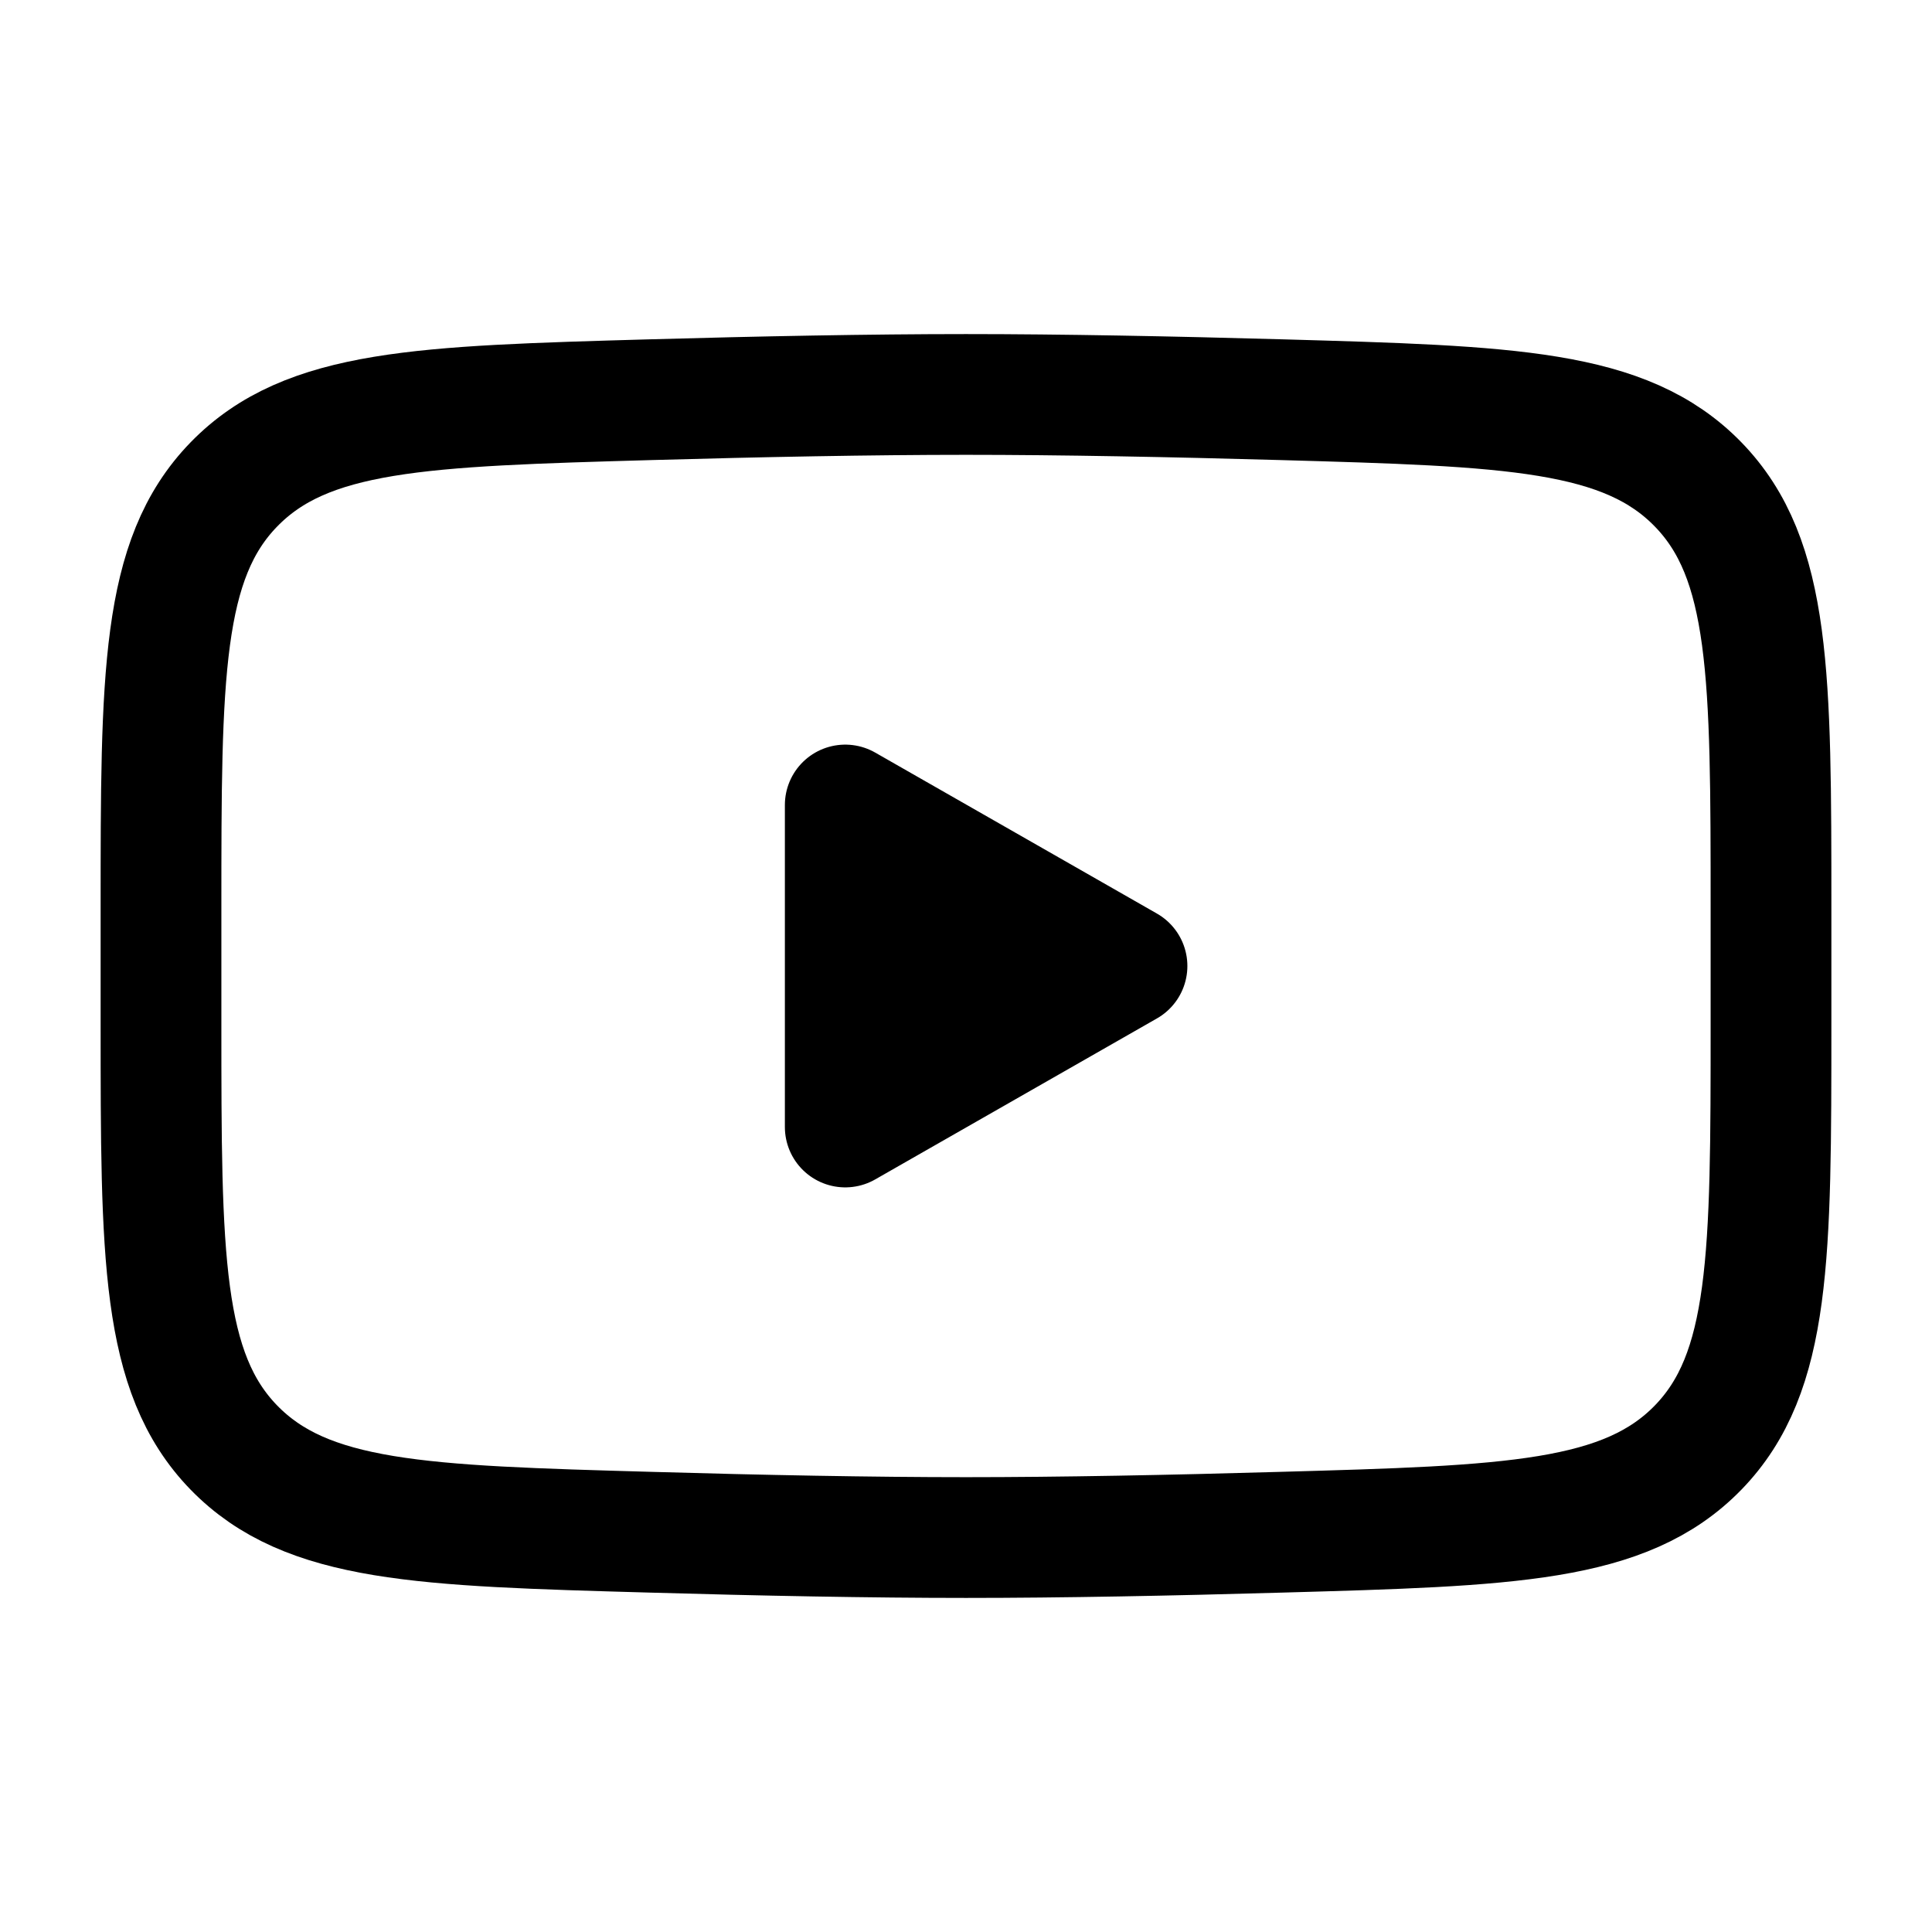
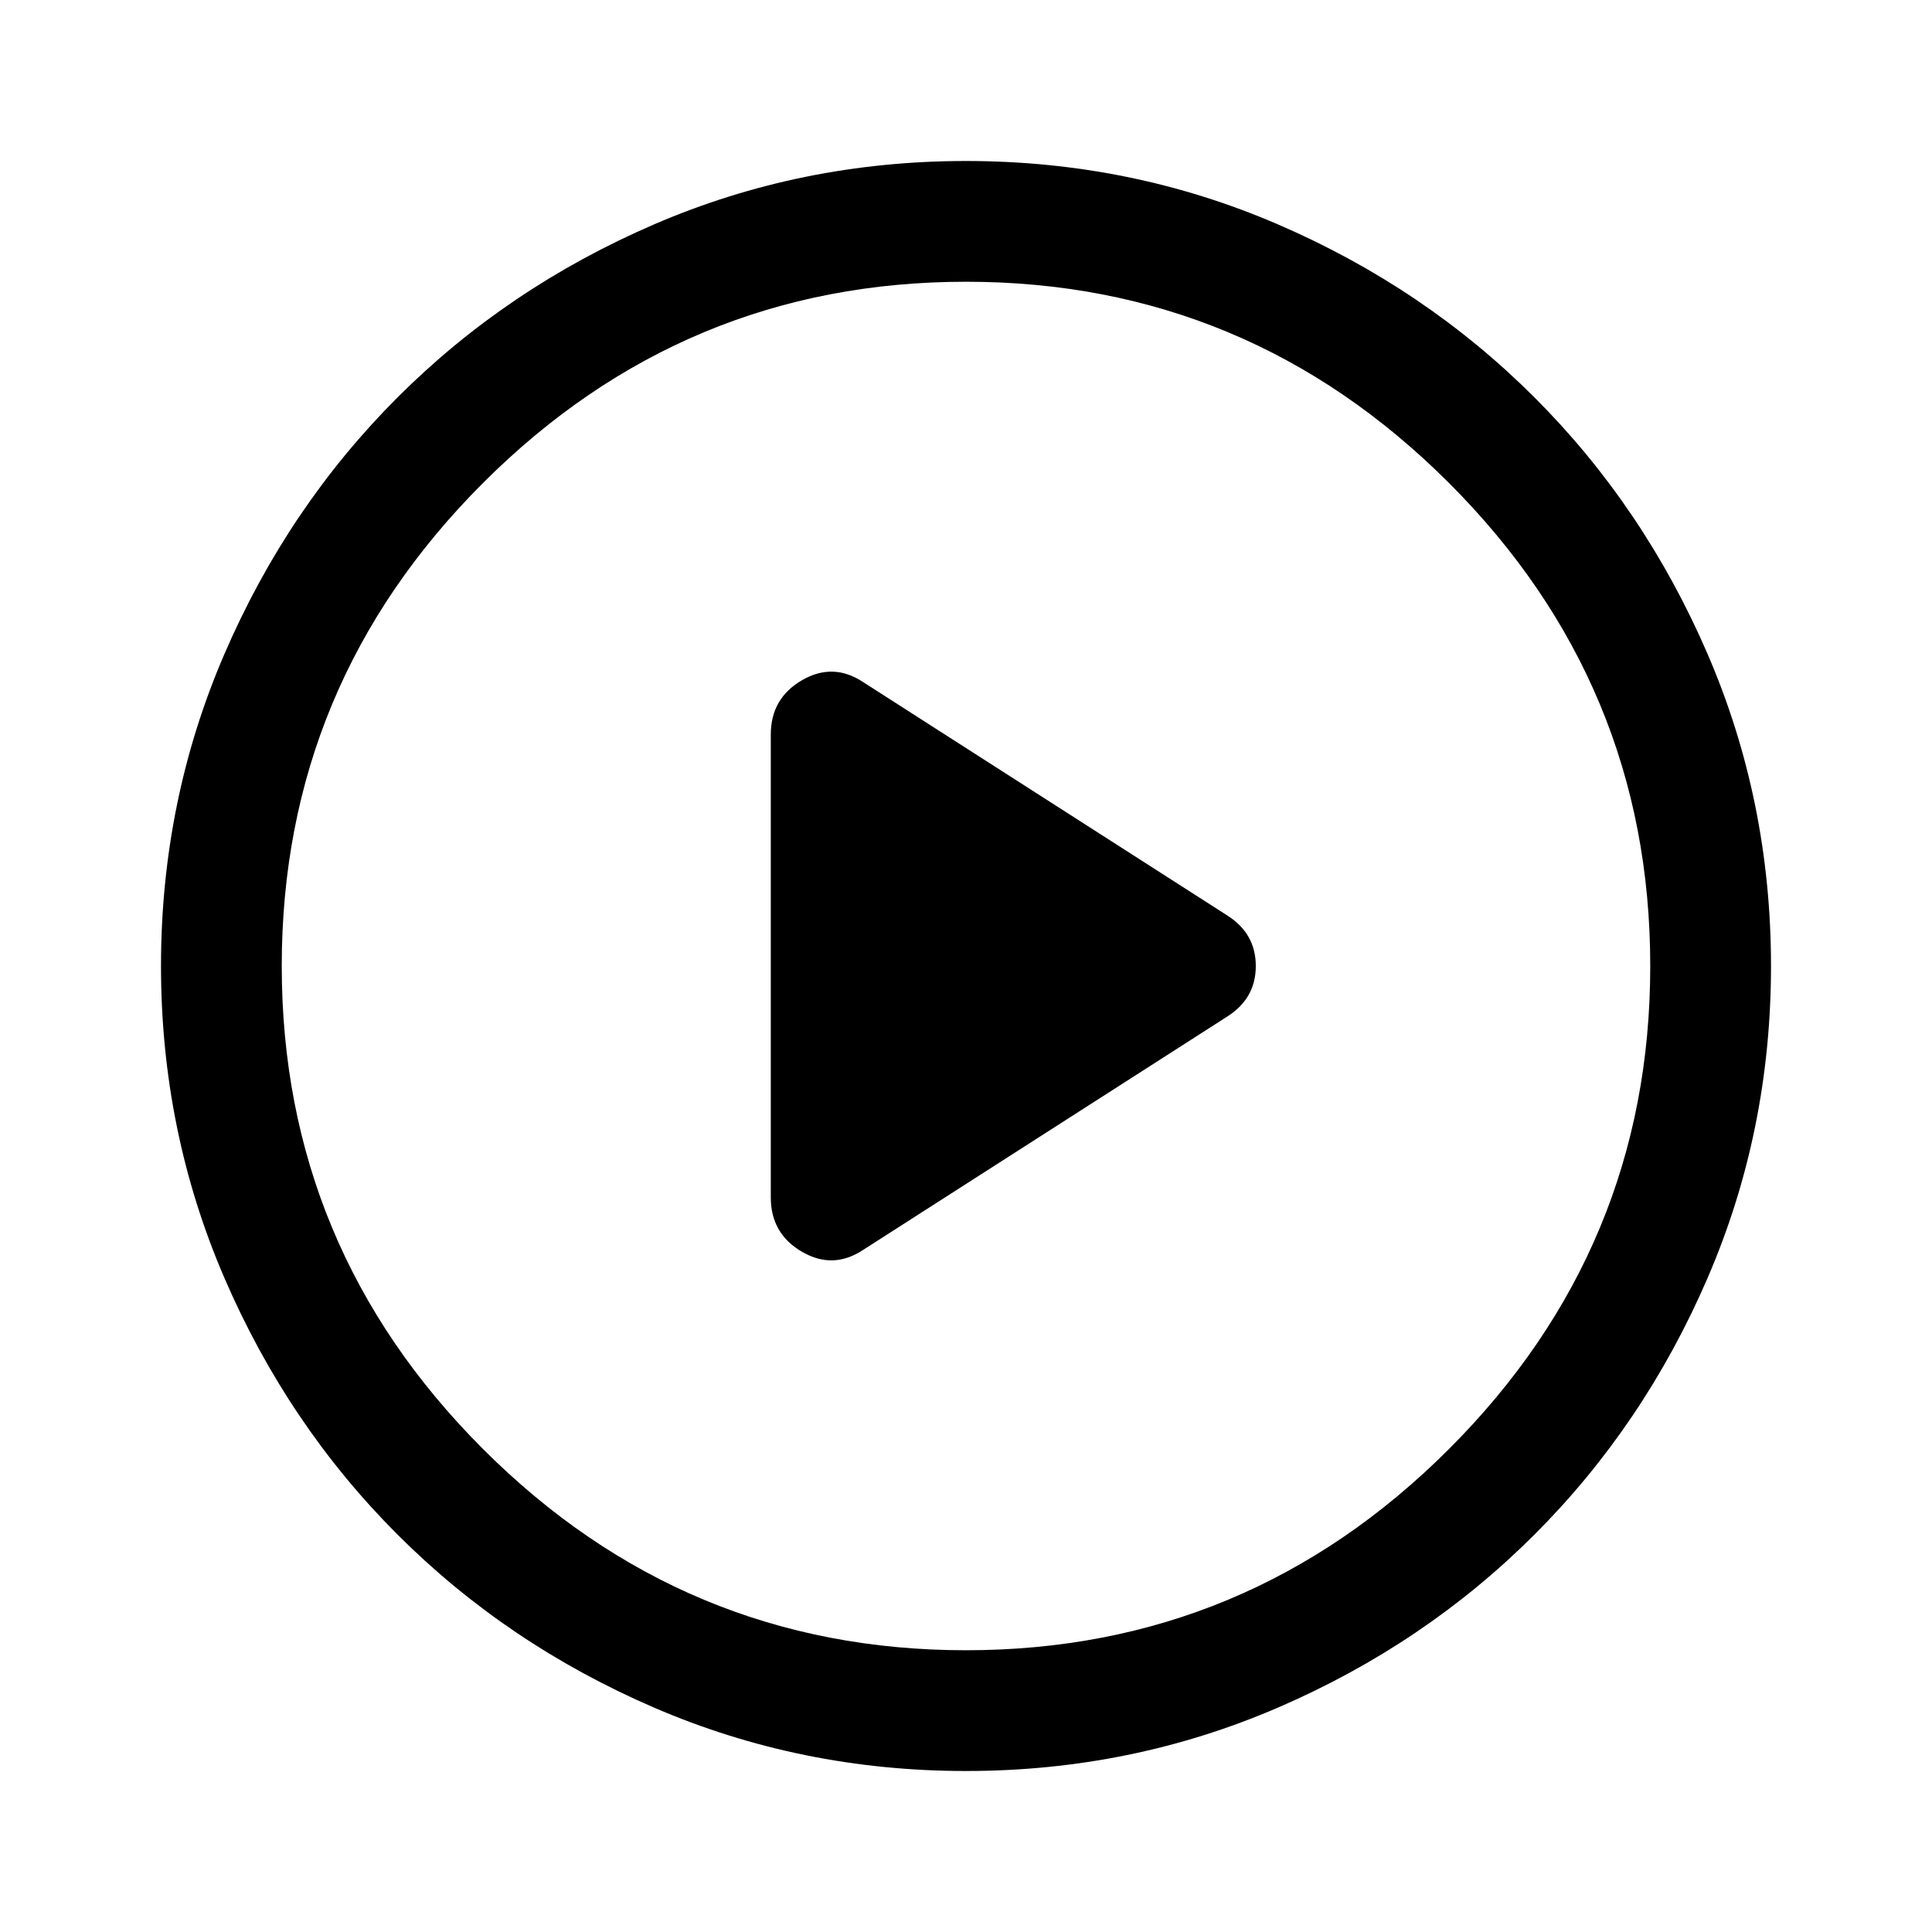
- <svg xmlns="http://www.w3.org/2000/svg" width="24px" height="24px" viewBox="0 0 24 24" fill="none">
-   <path d="M14 12L10.5 14V10L14 12Z" fill="currentColor" stroke="currentColor" stroke-width="1.5" stroke-linecap="round" stroke-linejoin="round" />
-   <path d="M2 12.707V11.292C2 8.397 2 6.949 2.905 6.018C3.811 5.086 5.237 5.046 8.088 4.965C9.439 4.927 10.819 4.9 12 4.9C13.181 4.9 14.561 4.927 15.912 4.965C18.763 5.046 20.189 5.086 21.095 6.018C22 6.949 22 8.397 22 11.292V12.707C22 15.603 22 17.05 21.095 17.982C20.189 18.913 18.764 18.954 15.912 19.034C14.561 19.073 13.181 19.1 12 19.1C10.819 19.1 9.439 19.073 8.088 19.034C5.237 18.954 3.811 18.913 2.905 17.982C2 17.05 2 15.603 2 12.707Z" stroke="currentColor" stroke-width="1.5" />
+ <svg xmlns="http://www.w3.org/2000/svg" height="48" width="48">
+   <path d="M19.15 18.25v11.5q0 .9.775 1.35.775.45 1.525-.05l9.05-5.8q.7-.45.7-1.25t-.7-1.25l-9.05-5.8q-.75-.5-1.525-.05-.775.45-.775 1.35ZM24 44q-4.1 0-7.75-1.575-3.65-1.575-6.375-4.3-2.725-2.725-4.3-6.375Q4 28.1 4 24t1.575-7.75q1.575-3.65 4.3-6.375 2.725-2.725 6.375-4.3Q19.9 4 24 4t7.75 1.575q3.65 1.575 6.375 4.3 2.725 2.725 4.3 6.375Q44 19.9 44 24t-1.575 7.75q-1.575 3.65-4.3 6.375-2.725 2.725-6.375 4.3Q28.1 44 24 44Zm0-20Zm0 17q7 0 12-5t5-12q0-7-5-12T24 7q-7 0-12 5T7 24q0 7 5 12t12 5Z" />
</svg>
